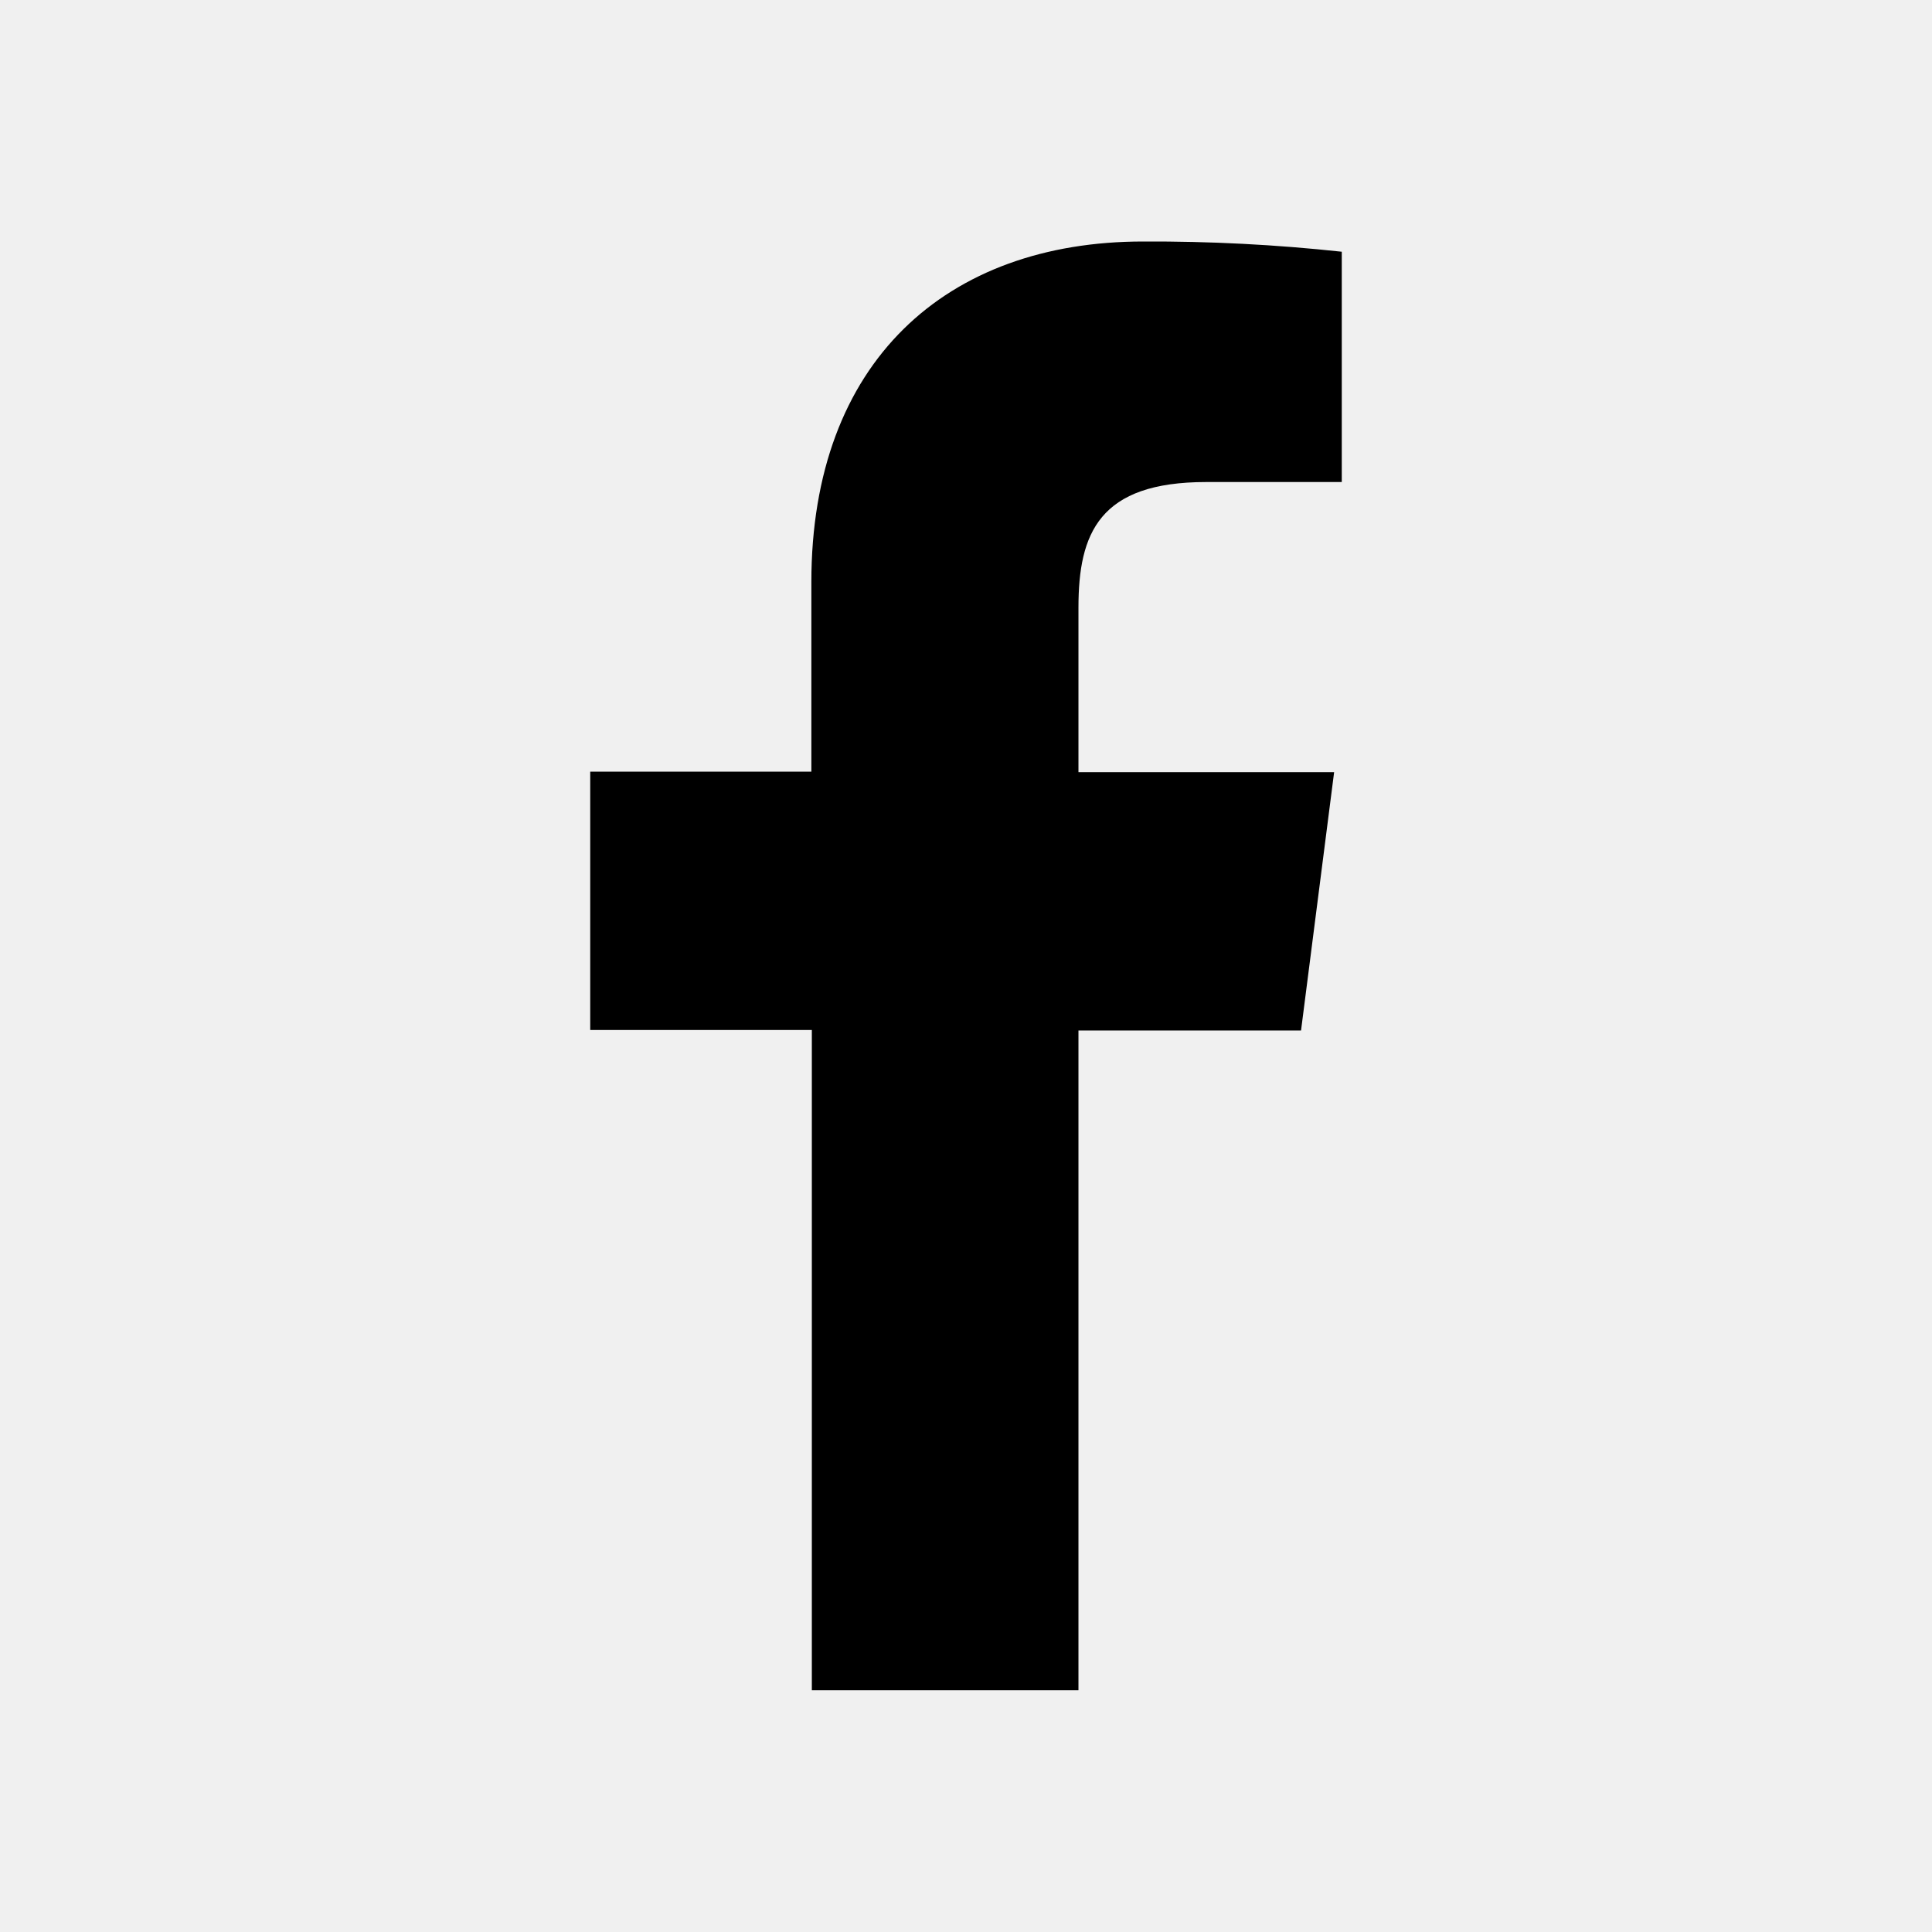
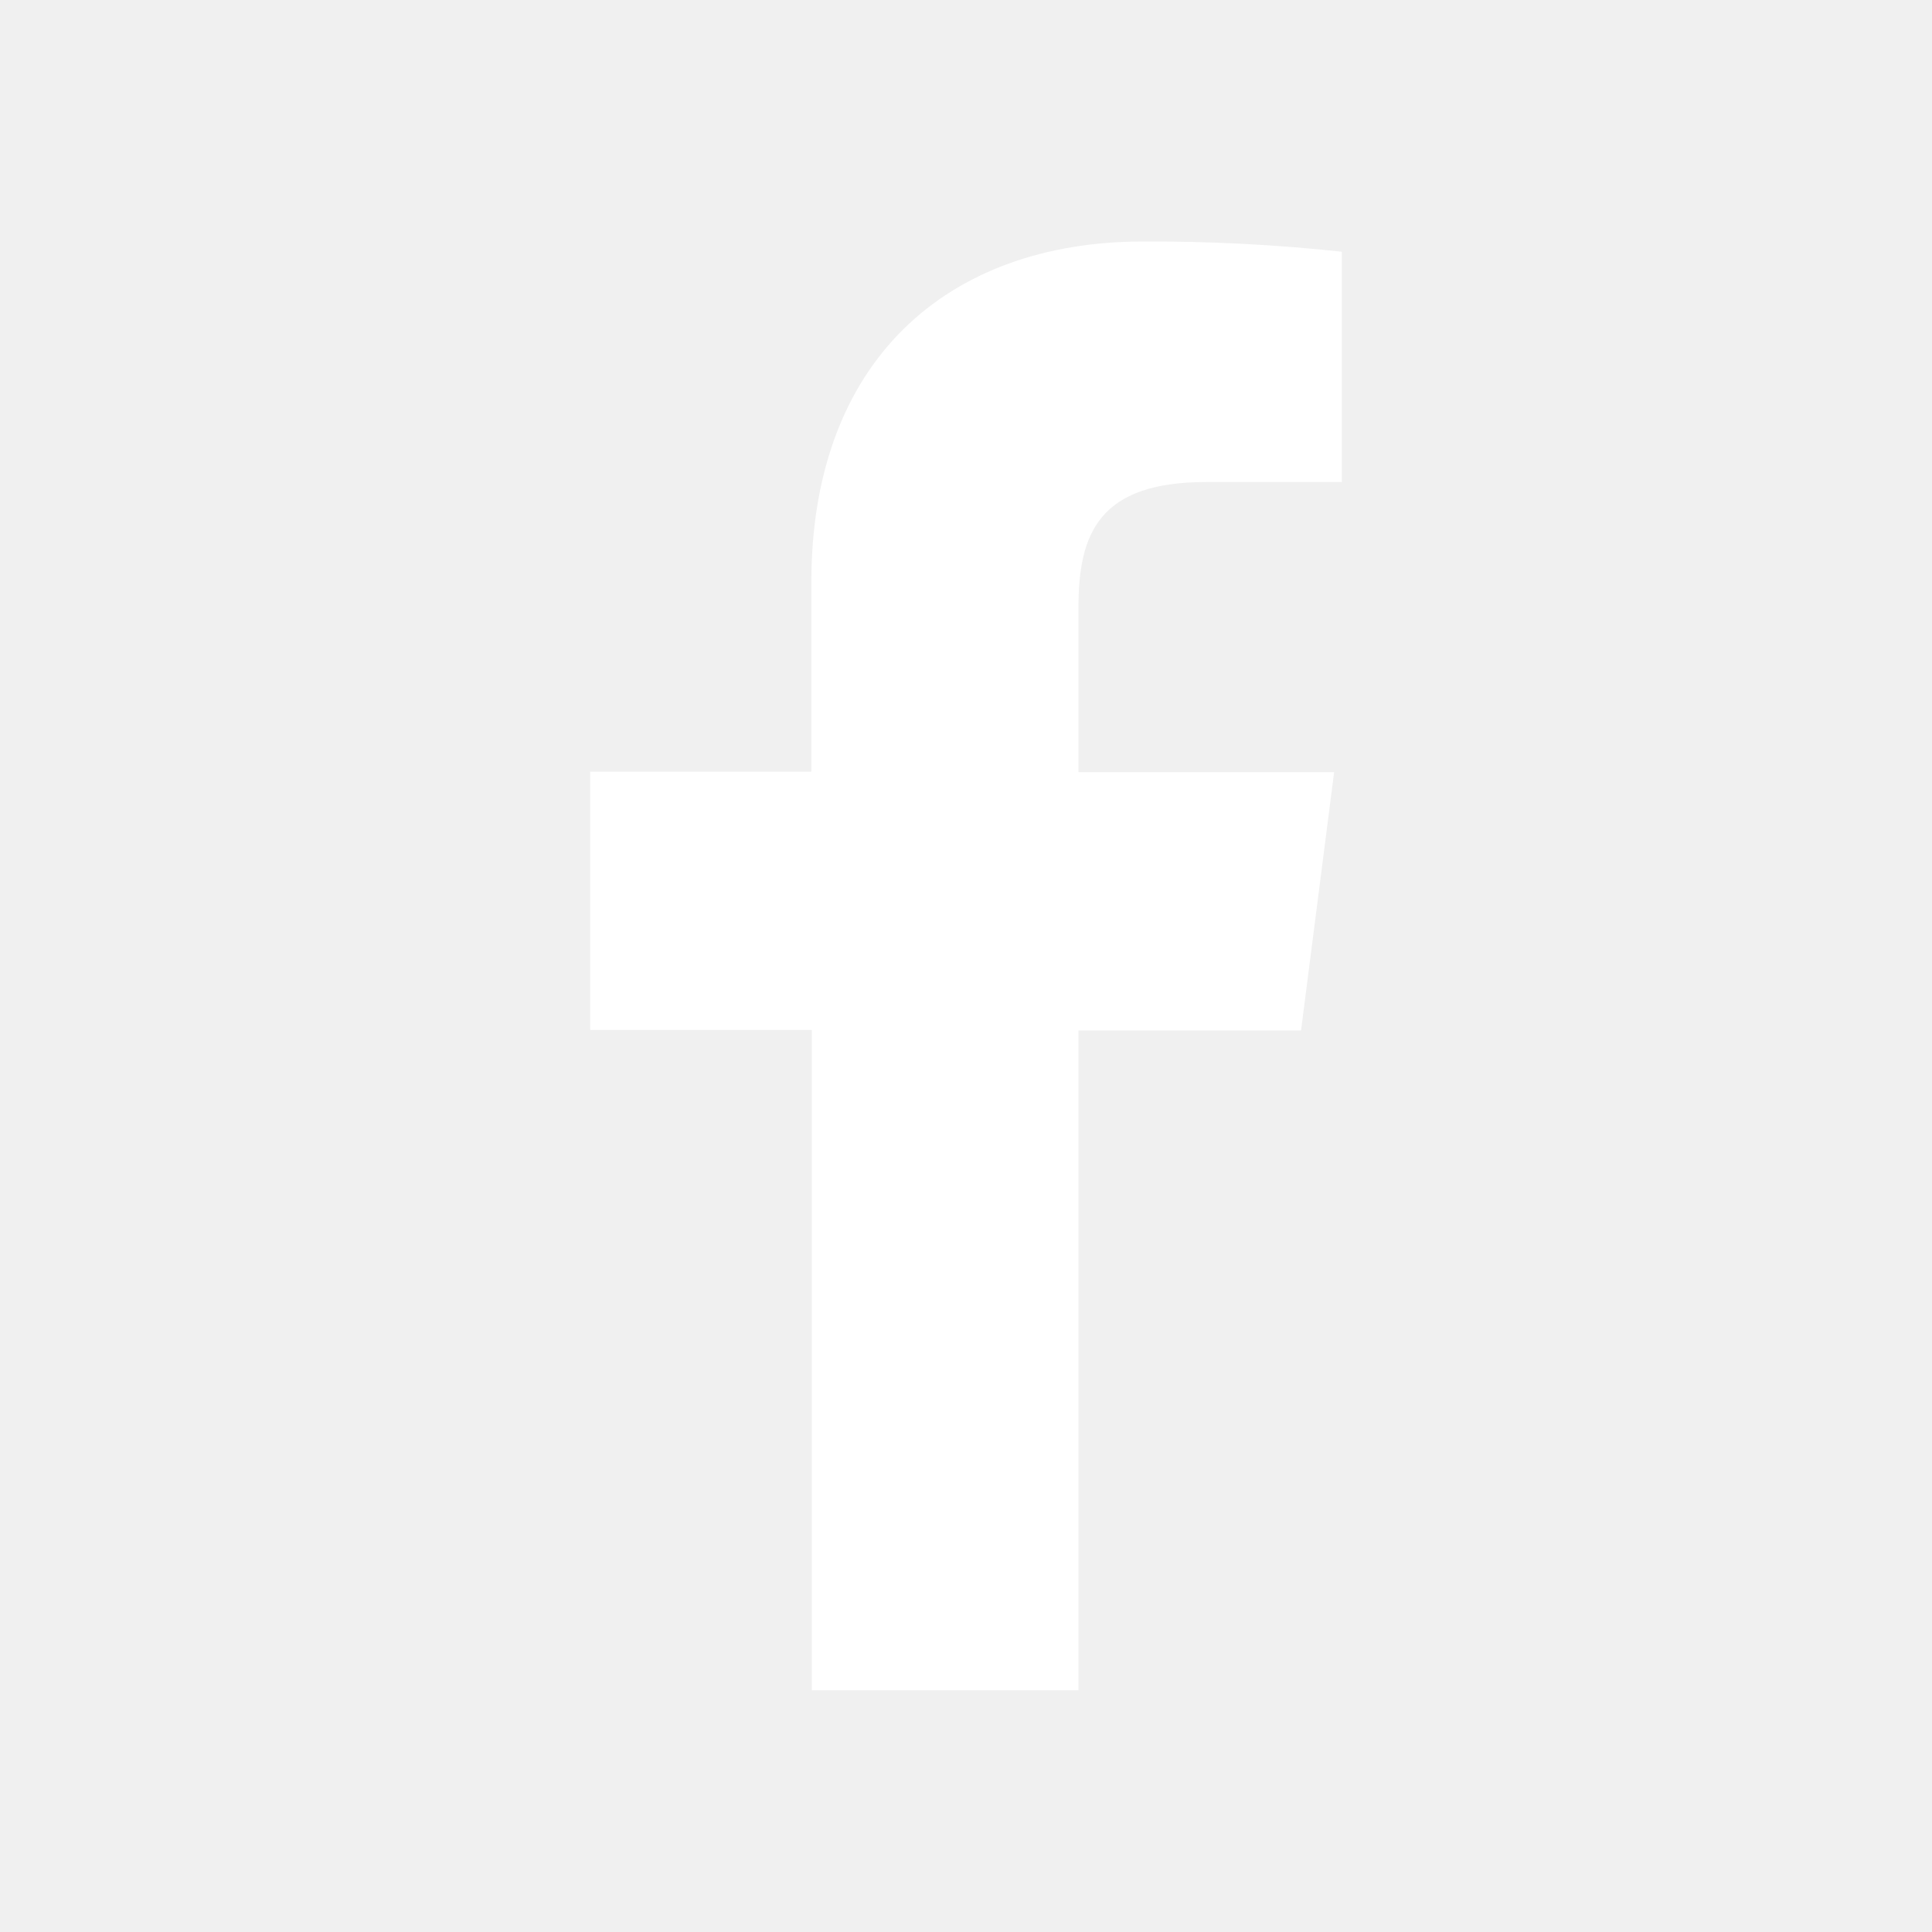
<svg xmlns="http://www.w3.org/2000/svg" width="24" height="24" viewBox="0 0 24 24">
-   <path fill="currentColor" d="M13.397 20.997v-8.196h2.765l.411-3.209h-3.176V7.548c0-.926.258-1.56 1.587-1.56h1.684V3.127A22 22 0 0 0 14.201 3c-2.444 0-4.122 1.492-4.122 4.231v2.355H7.332v3.209h2.753v8.202z" />
+   <path fill="white" d="M13.397 20.997v-8.196h2.765l.411-3.209h-3.176V7.548c0-.926.258-1.56 1.587-1.56h1.684V3.127A22 22 0 0 0 14.201 3c-2.444 0-4.122 1.492-4.122 4.231v2.355H7.332v3.209h2.753v8.202z" />
</svg>
